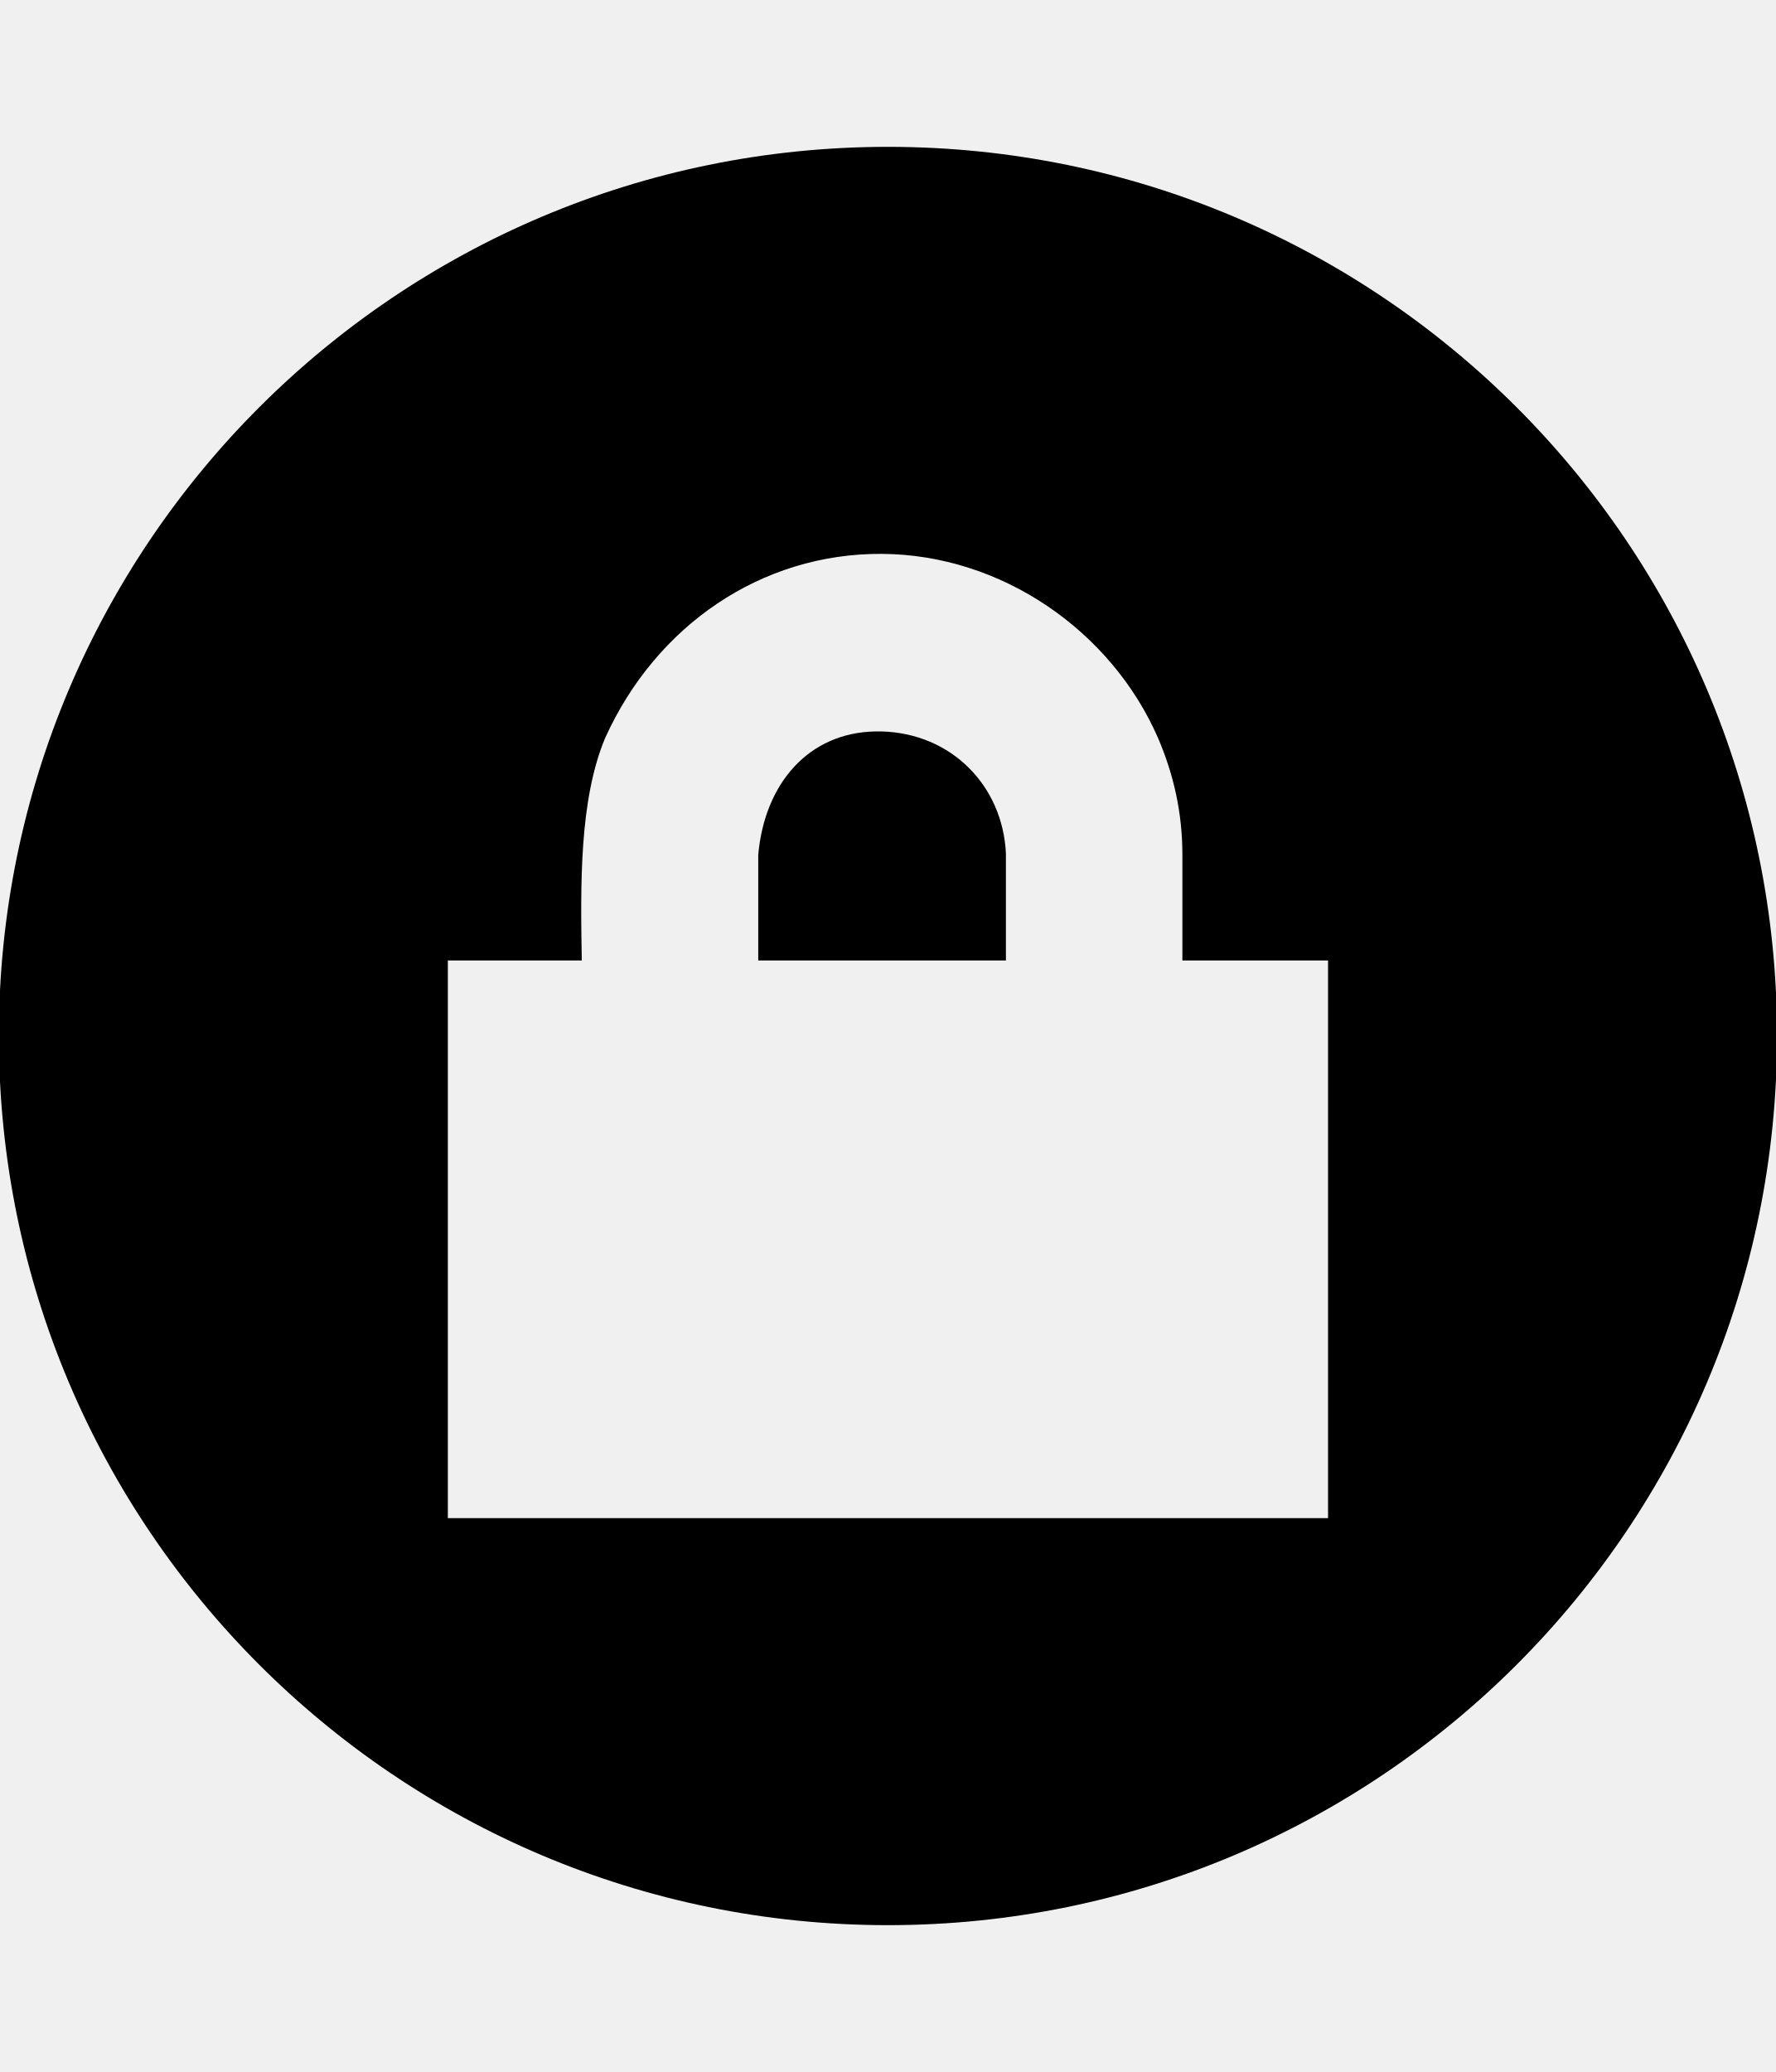
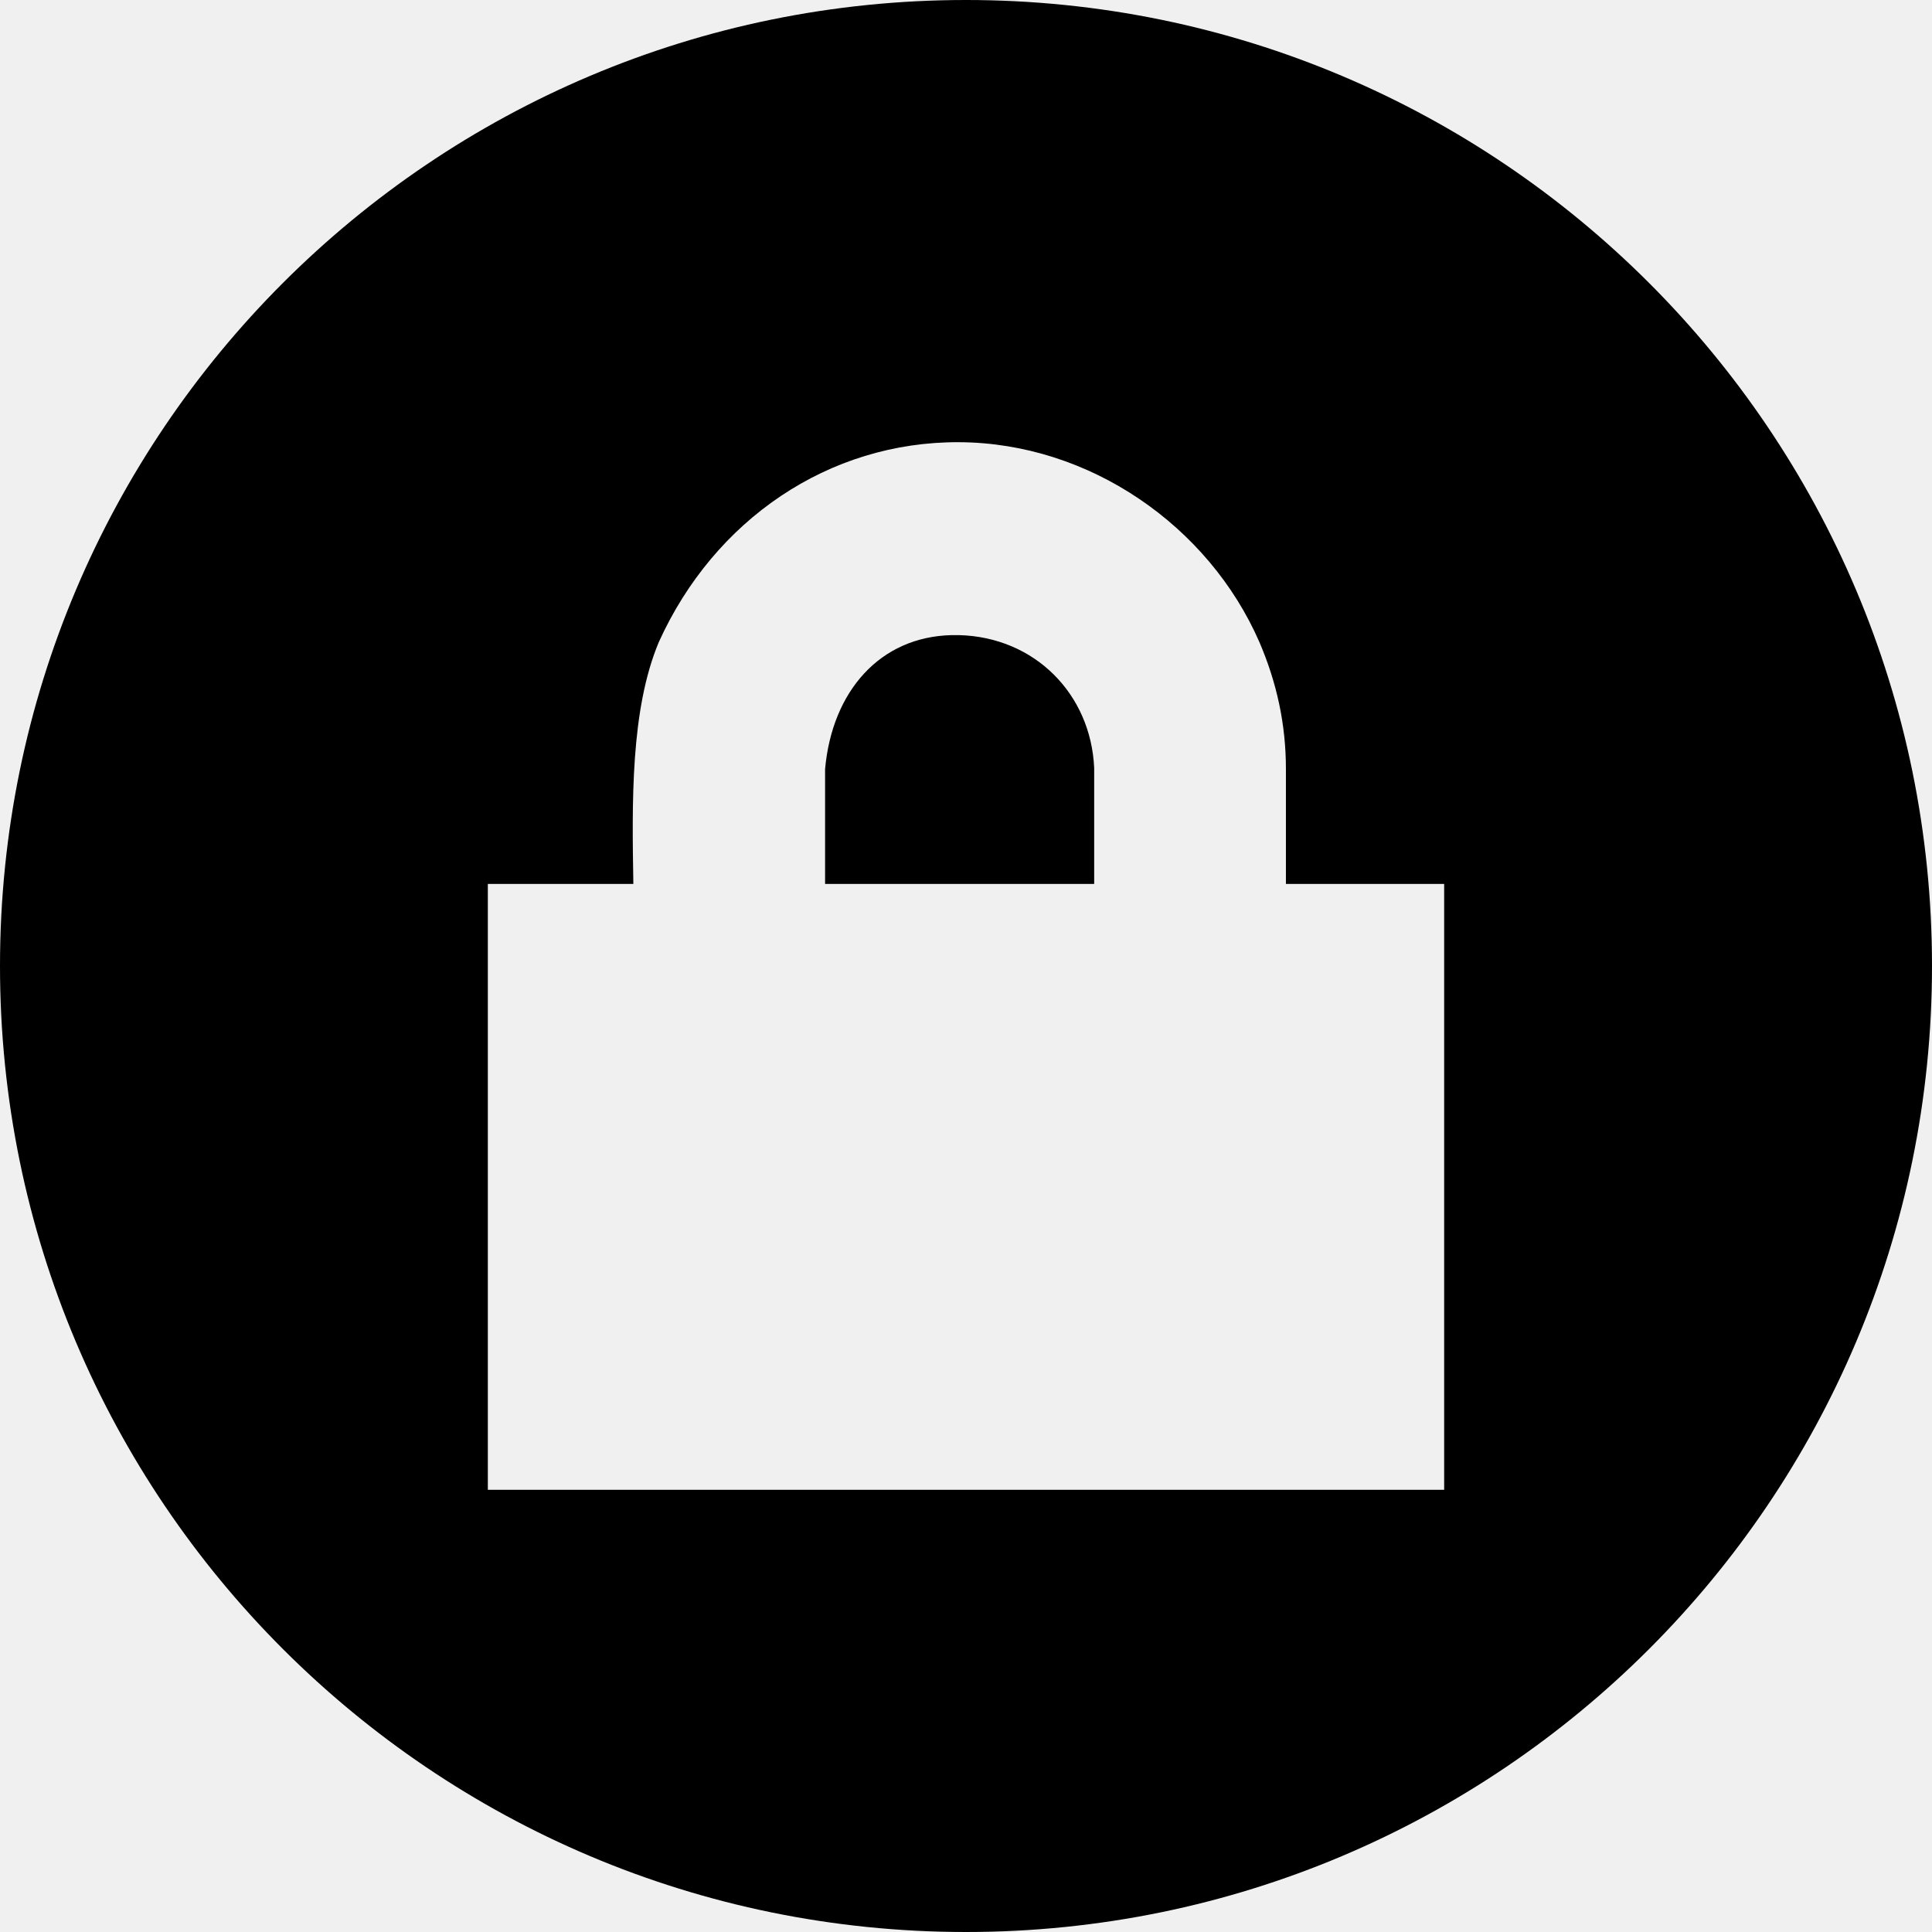
- <svg xmlns="http://www.w3.org/2000/svg" id="svg2" style="margin-top:9px;margin-left:10px;" version="1.1" data-tags="remove-circle, cancel, close, remove, delete" height="896" width="768" data-du="" viewBox="0 0 768 896">
+ <svg xmlns="http://www.w3.org/2000/svg" id="svg2" version="1.1" data-tags="remove-circle, cancel, close, remove, delete" height="1200" width="1200" data-du="" viewBox="0 0 1200 1200">
  <defs id="defs32">
    <pattern id="pattern13199" width="811.314" patternUnits="userSpaceOnUse" patternTransform="translate(-1692.996,113.8855)" height="483.721">
      <path id="path13201" filter="url(#filter3767)" d="M241.86,83.182H569.453A158.678,158.678 0 0 1 728.131,241.86V241.86A158.678,158.678 0 0 1 569.453,400.538H241.86A158.678,158.678 0 0 1 83.182,241.86V241.86A158.678,158.678 0 0 1 241.86,83.182" />
    </pattern>
    <mask id="mask13195" maskUnits="userSpaceOnUse">
-       <path id="path13197" stroke="#000" fill="#fff" d="m-957.186,582.246 40.949,-299.441 -144.602,-8.958 -10.237,67.822 -12.797,11.517 -8.958,216.263 -65.263,-21.754 14.076,-270.009 -74.22,-6.398 -11.517,28.152 -14.076,225.22 -42.229,-8.958 2.559,-250.814 -6.398,0 -7.678,-70.381 -33.271,1.28 -1.28,29.432 -7.678,17.915 -2.559,189.39 -26.873,33.271 2.559,88.297 40.949,19.195 34.551,-46.068 284.085,76.78 49.907,-21.754" />
+       <path id="path13197" d="m -957.186,582.246 40.949,-299.441 -144.602,-8.958 -10.237,67.822 -12.797,11.517 -8.958,216.263 -65.263,-21.754 14.076,-270.009 -74.22,-6.398 -11.517,28.152 -14.076,225.22 -42.229,-8.958 2.559,-250.814 -6.398,0 -7.678,-70.381 -33.271,1.28 -1.28,29.432 -7.678,17.915 -2.559,189.39 -26.873,33.271 2.559,88.297 40.949,19.195 34.551,-46.068 284.085,76.78 49.907,-21.754" style="fill:#ffffff;stroke:#000000" />
    </mask>
-     <filter id="filter13191" y="-.262" x="-.129" width="1.258" height="1.524">
+     <filter id="filter13191" y="-0.262" x="-0.129" width="1.258" height="1.524" color-interpolation-filters="sRGB">
      <feGaussianBlur id="feGaussianBlur13193" stdDeviation="34.659" />
    </filter>
  </defs>
-   <path id="path13822" d="M 384,63.5 C 171.647,63.5 -0.5,235.647 -0.5,448 -0.5,660.353 171.647,832.5 384,832.5 596.353,832.5 768.5,660.353 768.5,448 768.5,235.647 596.353,63.5 384,63.5 z m -2.769,176.01 c 51.924,0.247 99.386,33.359 119.546,79.556 6.896,16.091 10.561,32.62 10.561,50.55 l 0,45.716 62.988,0 0,241.157 -380.651,0 0,-241.157 57.919,0 c -0.525,-32.302 -1.19,-69.255 10.138,-96.266 22.025,-48.646 67.575,-79.804 119.499,-79.556 z m -2.816,76.787 c -28.761,0.605 -47.73,22.477 -50.503,53.319 l 0,45.716 107.108,0 0,-45.716 0,-0.469 c -1.32,-29.248 -23.456,-52.045 -53.789,-52.85 -0.948,-0.025 -1.888,-0.019 -2.816,0 z" />
+   <path id="path13822" d="M 600,-5.0000006e-7 C 268.629,-5.0000006e-7 3.7500001e-7,268.629 3.7500001e-7,600 3.7500001e-7,931.371 268.629,1200 600,1200 931.371,1200 1200,931.371 1200,600 1200,268.629 931.371,-5.0000006e-7 600,-5.0000006e-7 z M 595.679,274.658 c 81.026,0.386 155.088,52.056 186.548,124.145 10.761,25.109 16.479,50.903 16.479,78.882 l 0,71.338 98.291,0 0,376.318 -593.994,0 0,-376.318 90.381,0 C 392.564,498.617 391.527,440.953 409.204,398.804 443.574,322.893 514.652,274.272 595.679,274.658 z m -4.395,119.824 c -44.881,0.945 -74.48,35.074 -78.809,83.203 l 0,71.338 167.139,0 0,-71.338 0,-0.732 c -2.06,-45.64 -36.603,-81.214 -83.936,-82.471 -1.479,-0.039 -2.947,-0.03 -4.395,0 z" />
</svg>
